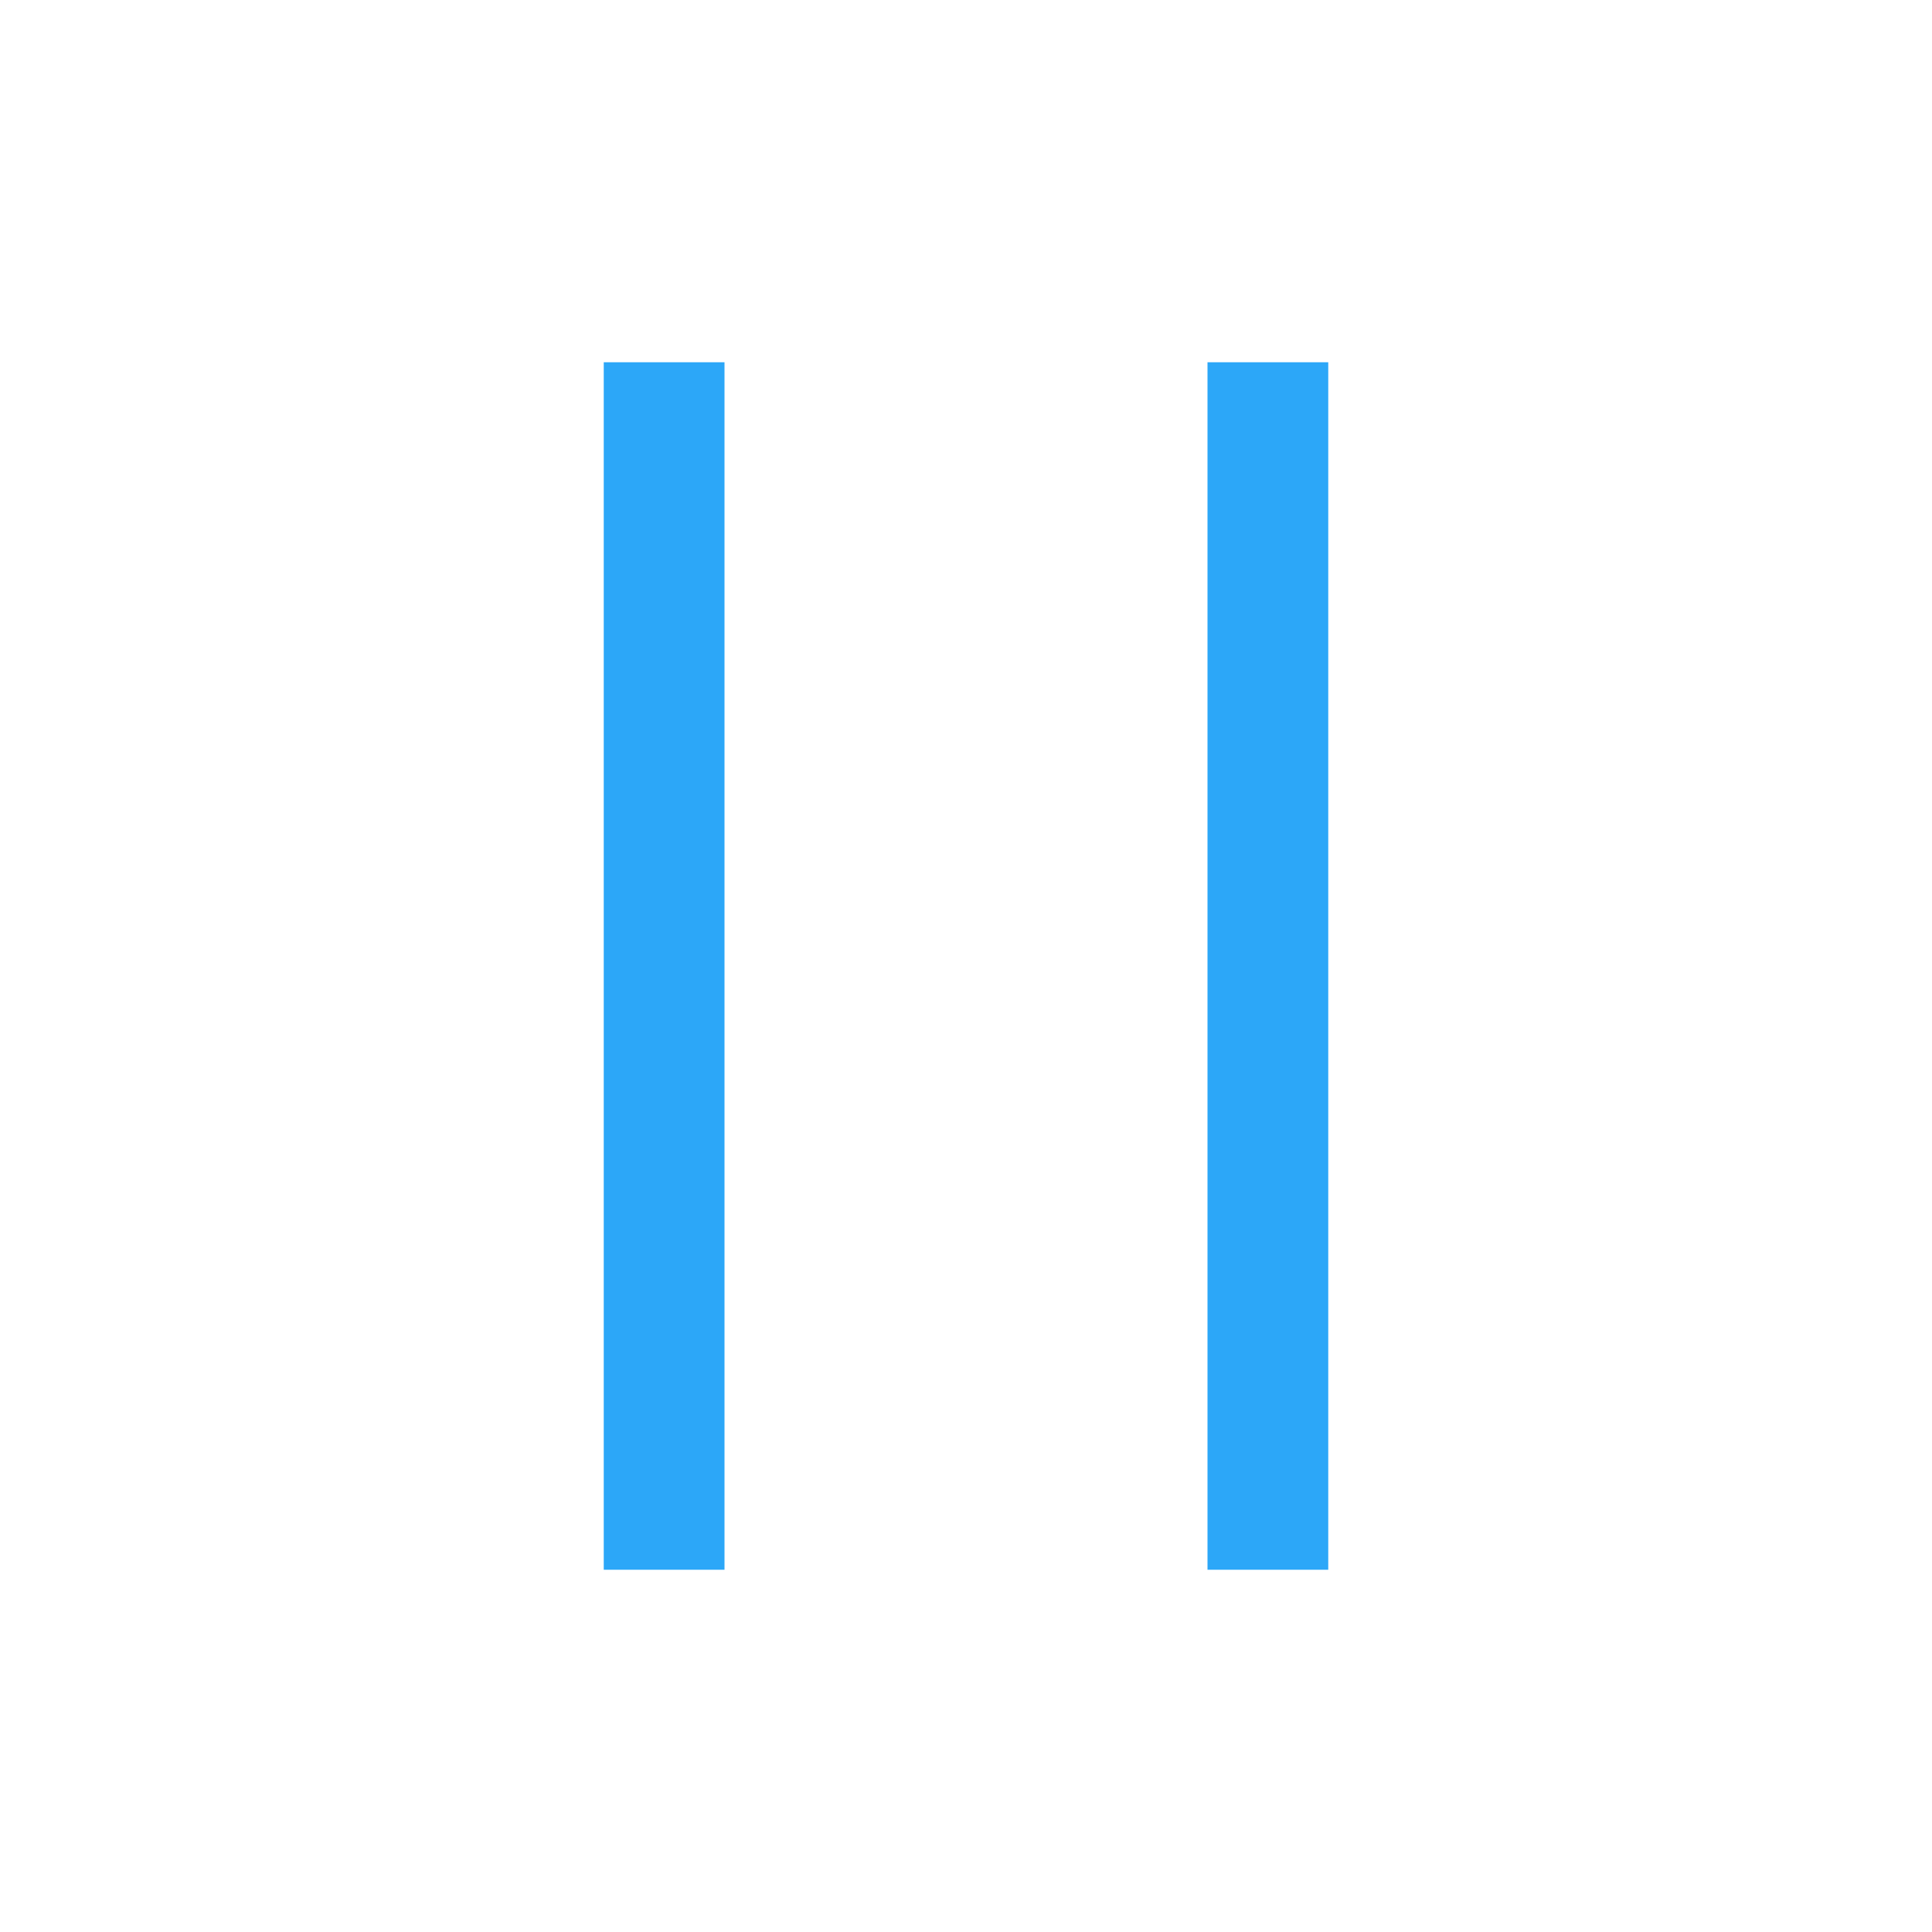
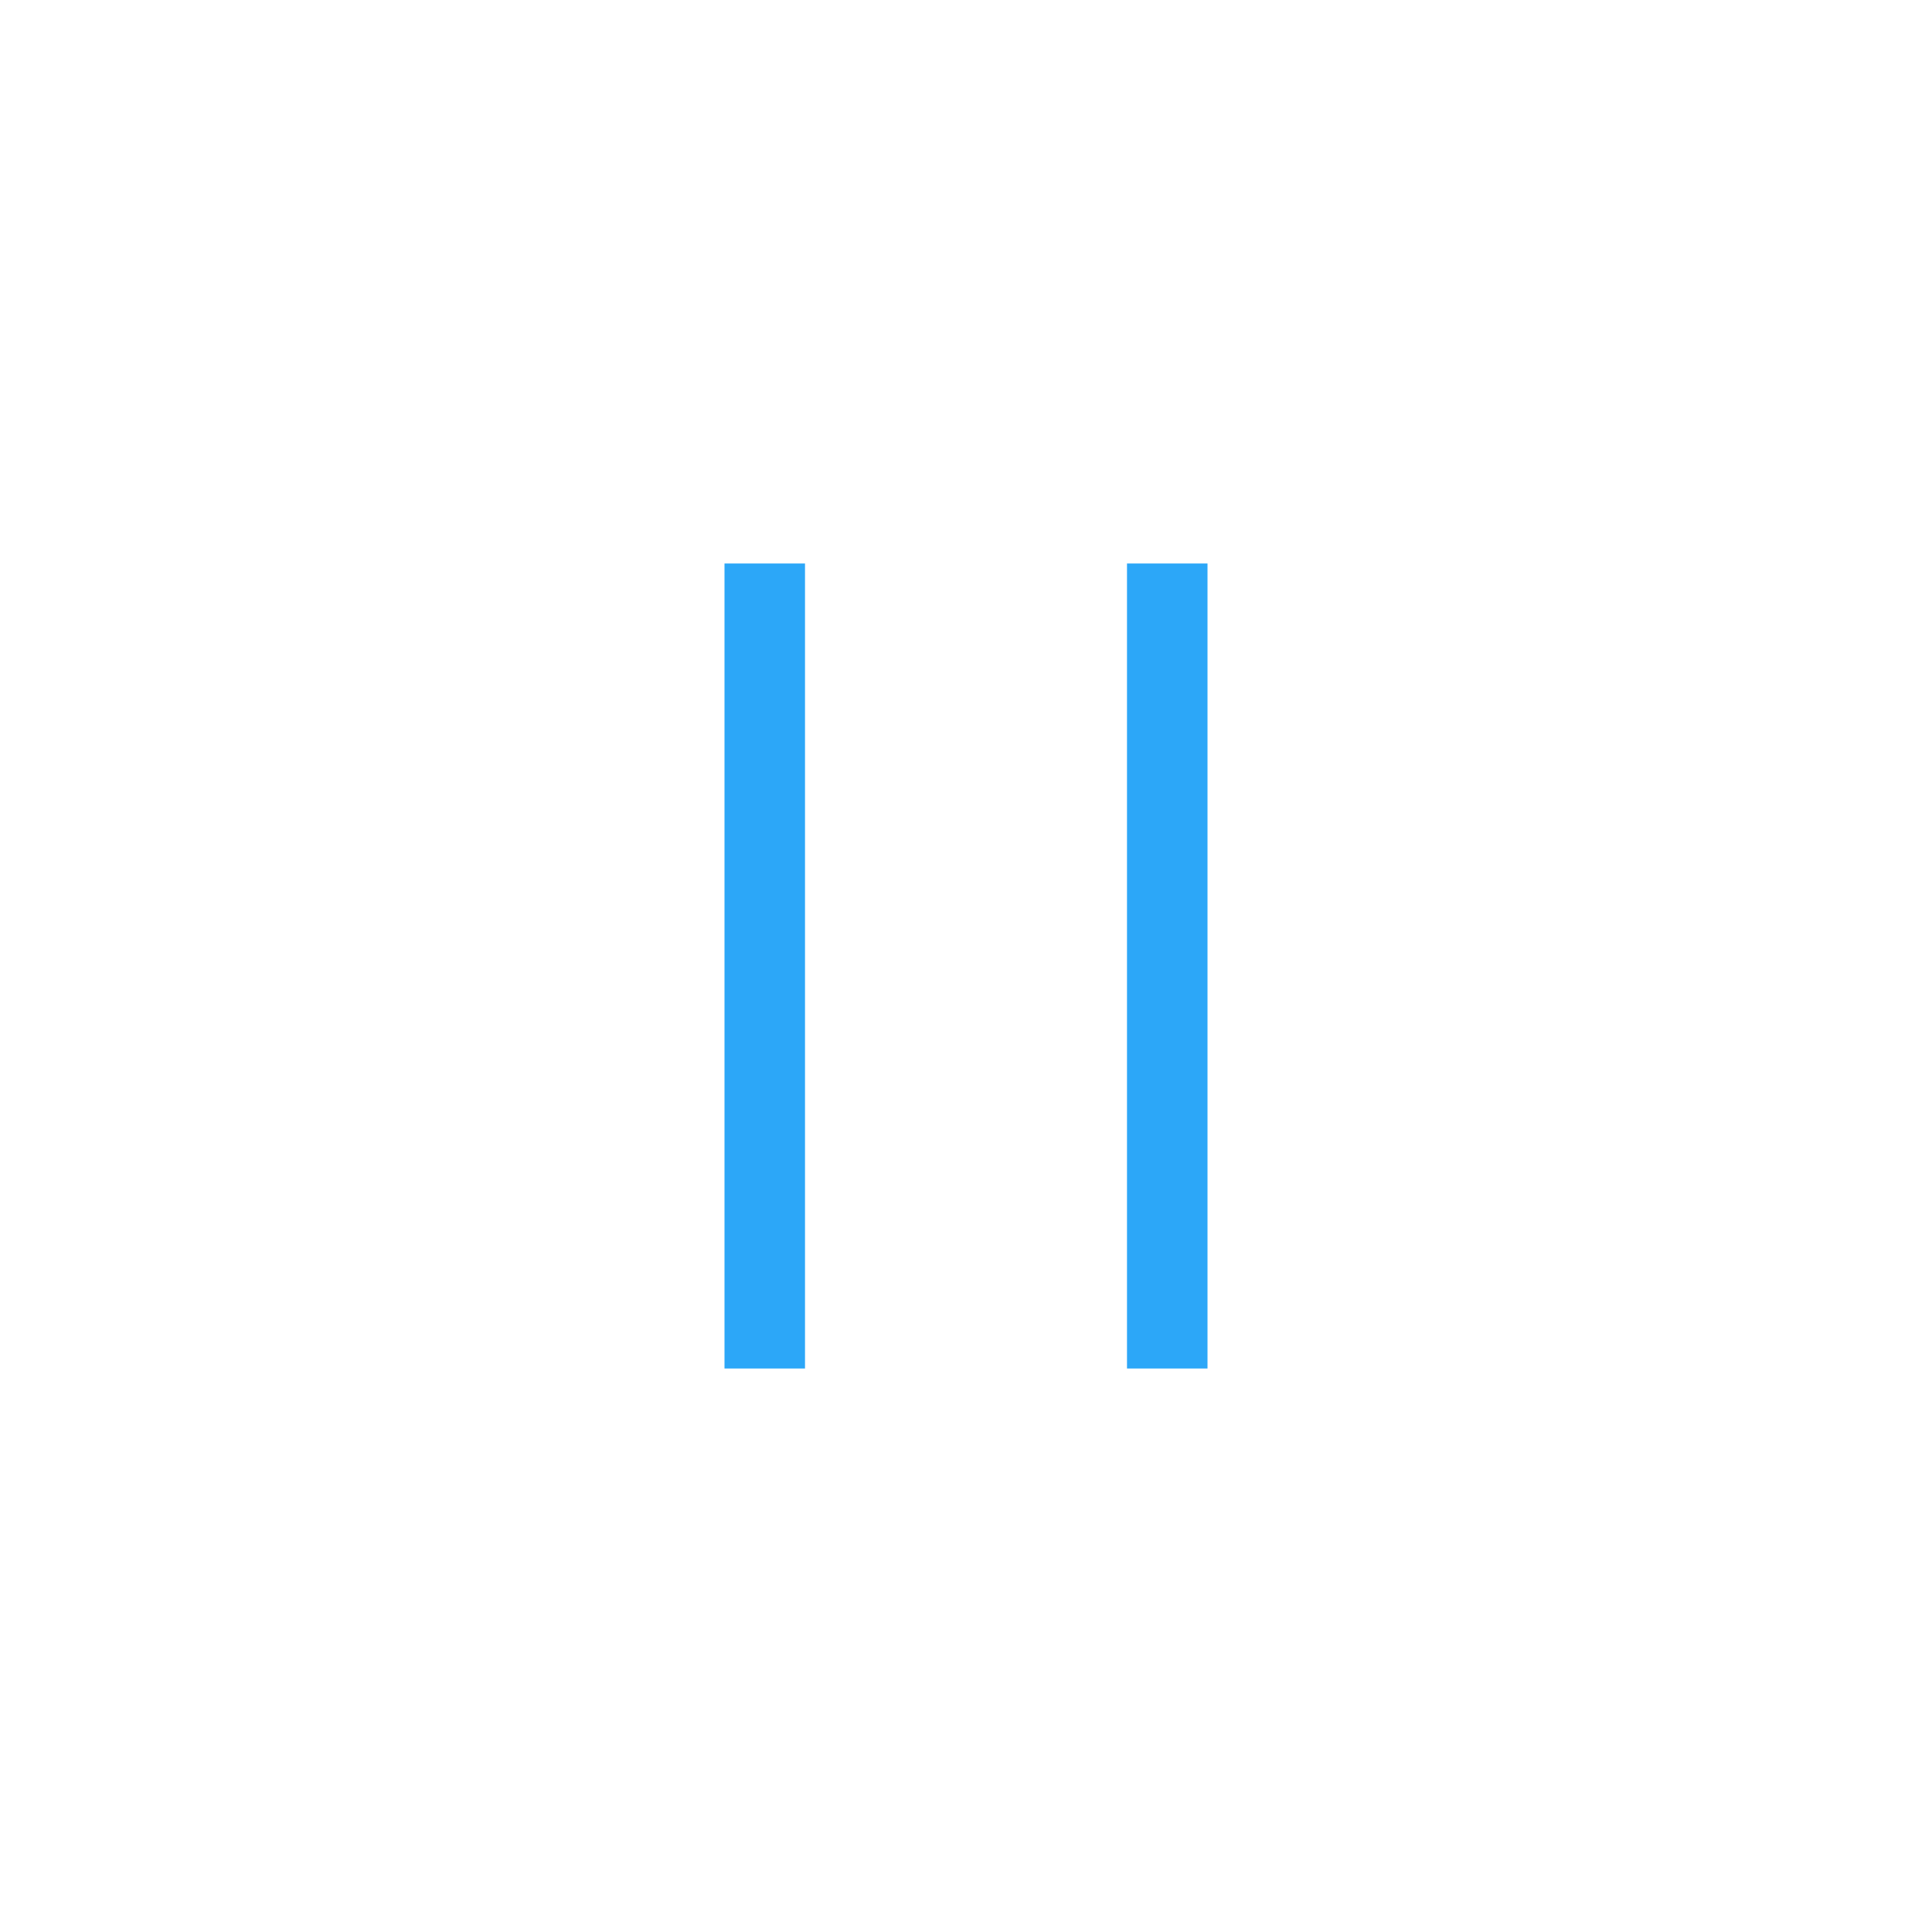
- <svg xmlns="http://www.w3.org/2000/svg" width="16px" height="16px" viewBox="0 0 16 16" version="1.1">
+ <svg xmlns="http://www.w3.org/2000/svg" width="24px" height="24px" viewBox="0 0 24 24" version="1.1">
  <defs />
  <g id="Page-1" stroke="none" stroke-width="1" fill="none" fill-rule="evenodd">
-     <g id="nav_paused_active" fill="#2CA7F8">
-       <path d="M5,3 L6,3 L6,13 L5,13 L5,3 Z M10,3 L11,3 L11,13 L10,13 L10,3 Z" id="Combined-Shape" />
+     <g id="task_pause_press" fill-rule="nonzero" fill="#2CA7F8">
+       <path d="M9,7 L10,7 L10,17 L9,17 L9,7 Z M14,7 L15,7 L15,17 L14,17 L14,7 Z" id="Pause" />
    </g>
  </g>
</svg>
